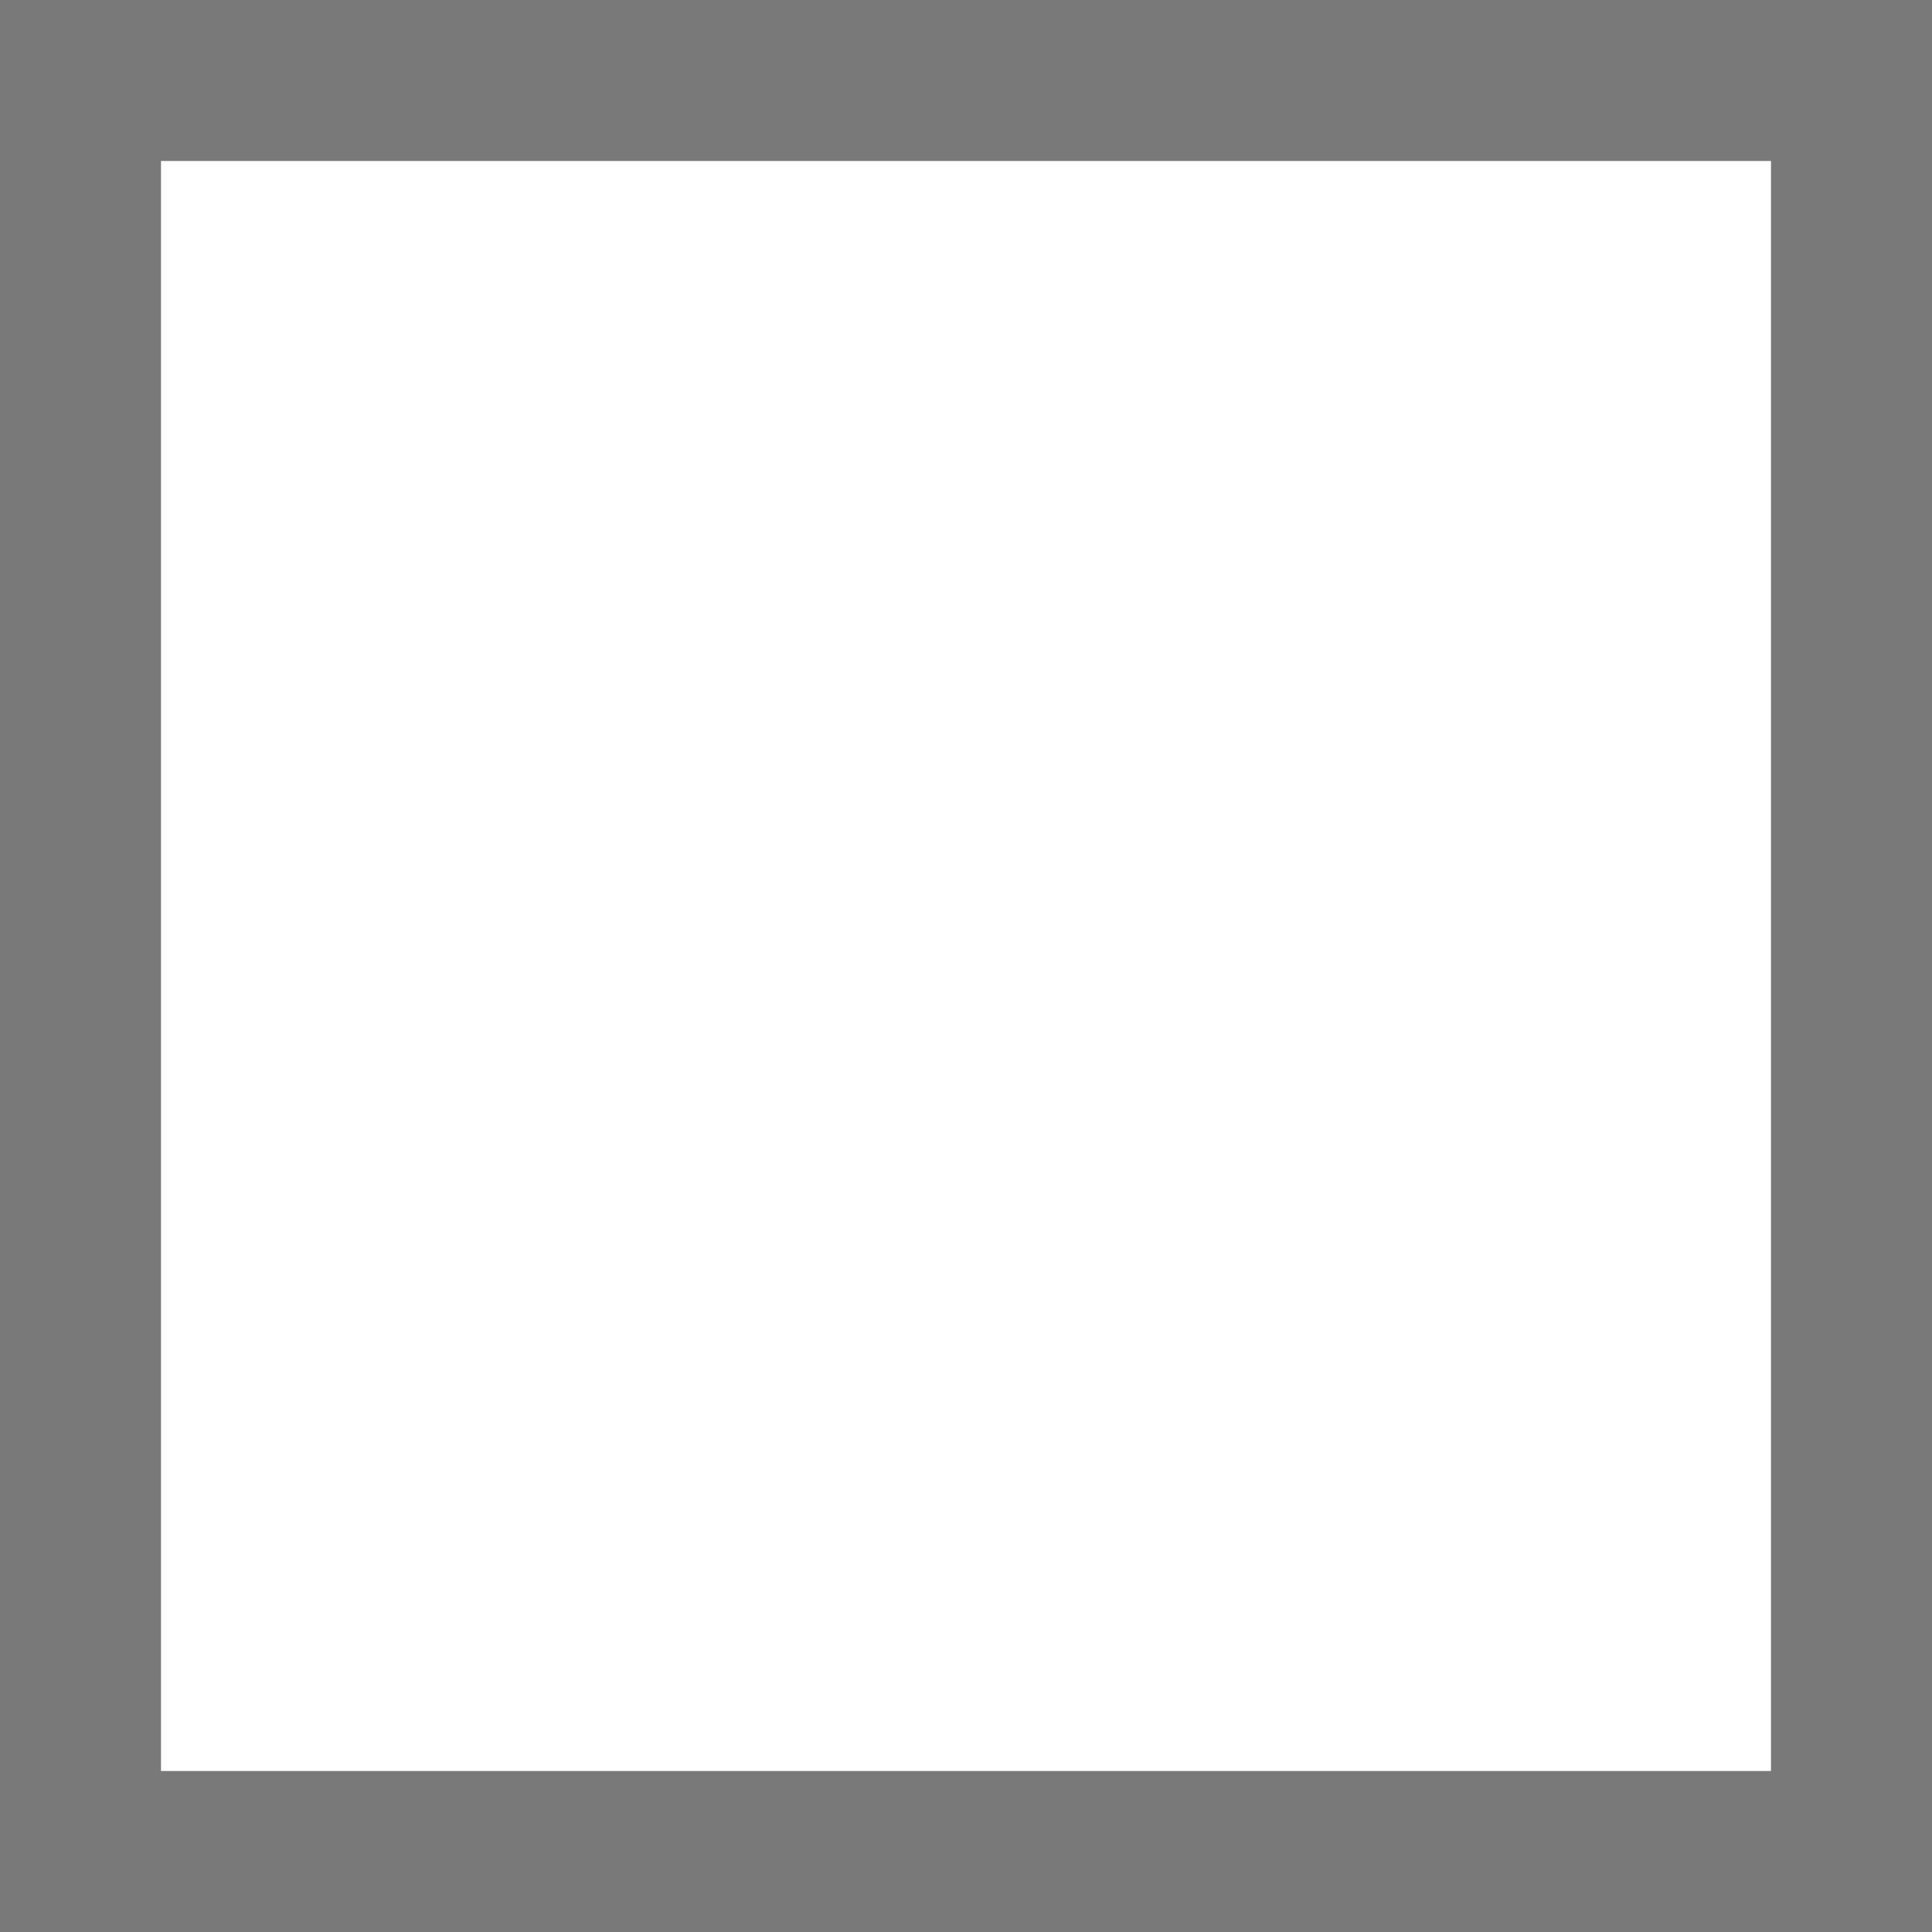
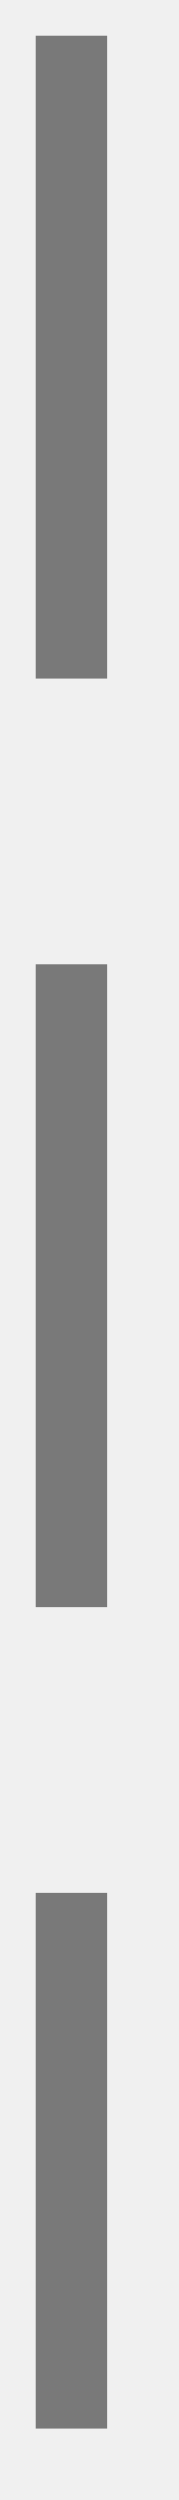
- <svg xmlns="http://www.w3.org/2000/svg" version="1.1" width="12px" height="12px" viewBox="37 137  12 12">
-   <path d="M 37.5 137.5  L 48.5 137.5  L 48.5 148.5  L 37.5 148.5  L 37.5 137.5  Z " fill-rule="nonzero" fill="#ffffff" stroke="none" />
-   <path d="M 37.5 137.5  L 48.5 137.5  L 48.5 148.5  L 37.5 148.5  L 37.5 137.5  Z " stroke-width="1" stroke="#797979" fill="none" />
+ <svg xmlns="http://www.w3.org/2000/svg" version="1.1" width="5px" height="70px">
+   <g transform="matrix(1 0 0 1 -1215 -575 )">
+     <path d="M 1217 576  L 1217 643  " stroke-width="2" stroke-dasharray="18,8" stroke="#797979" fill="none" />
+   </g>
</svg>
